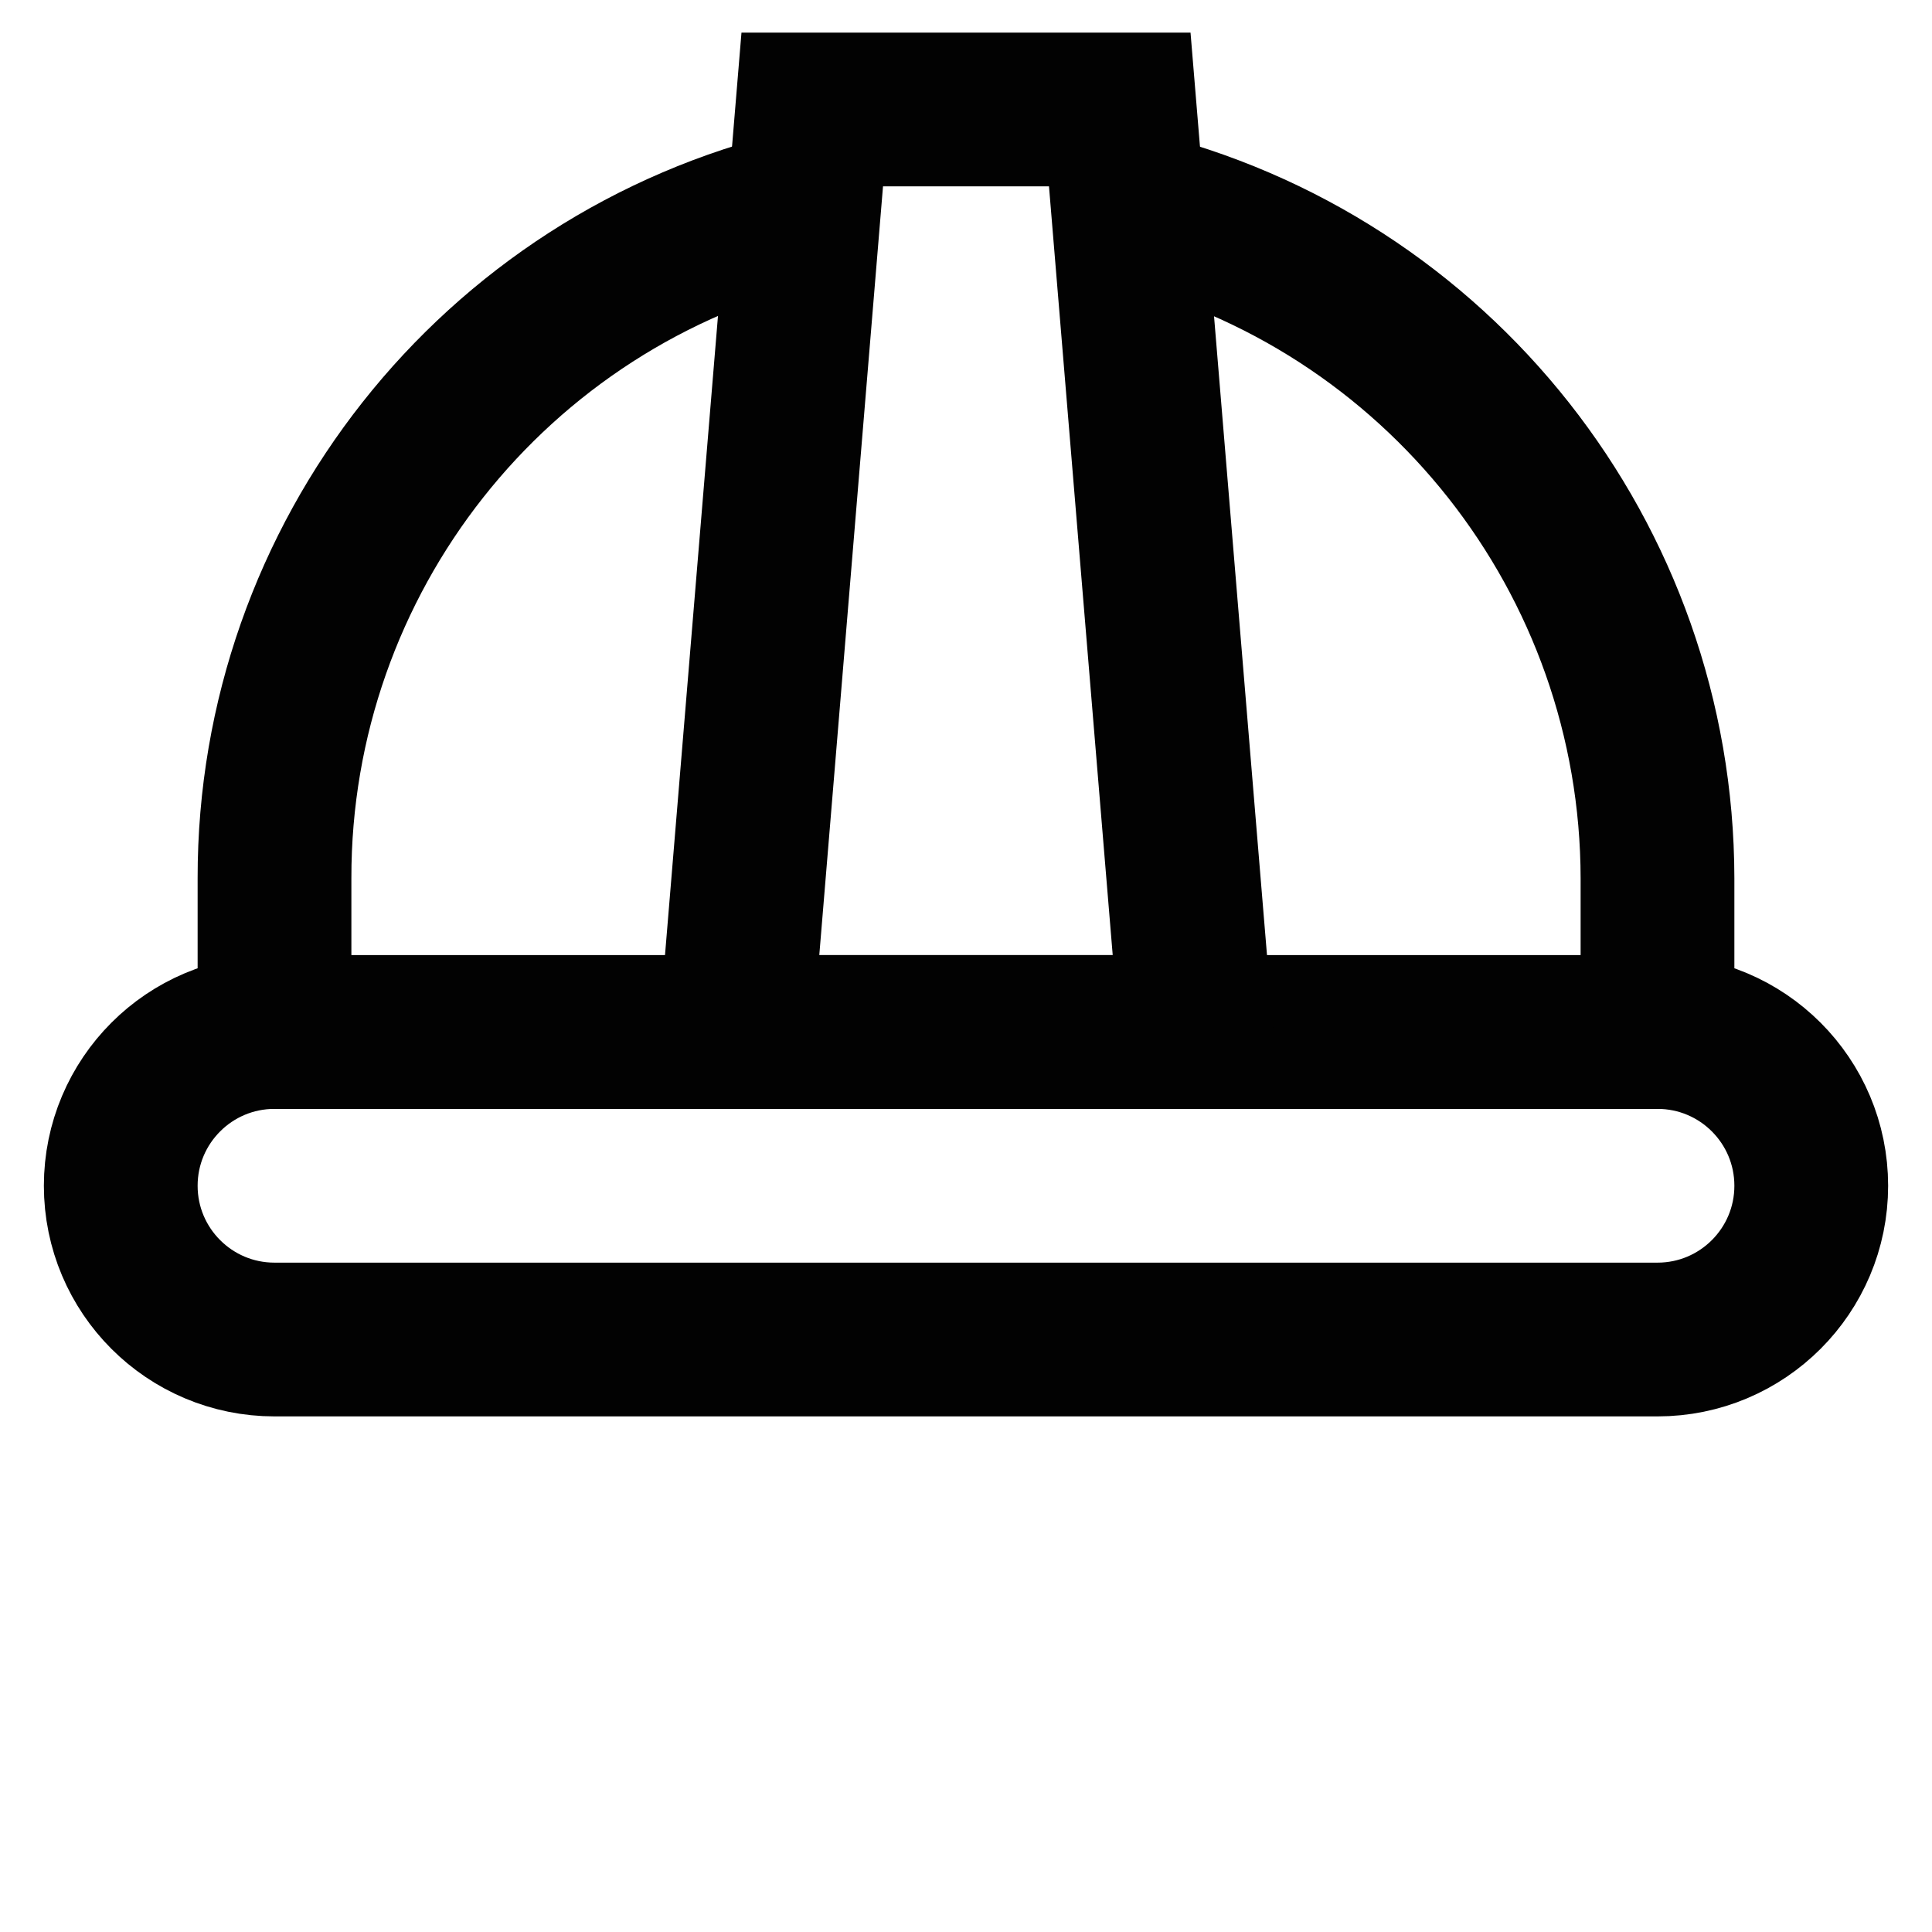
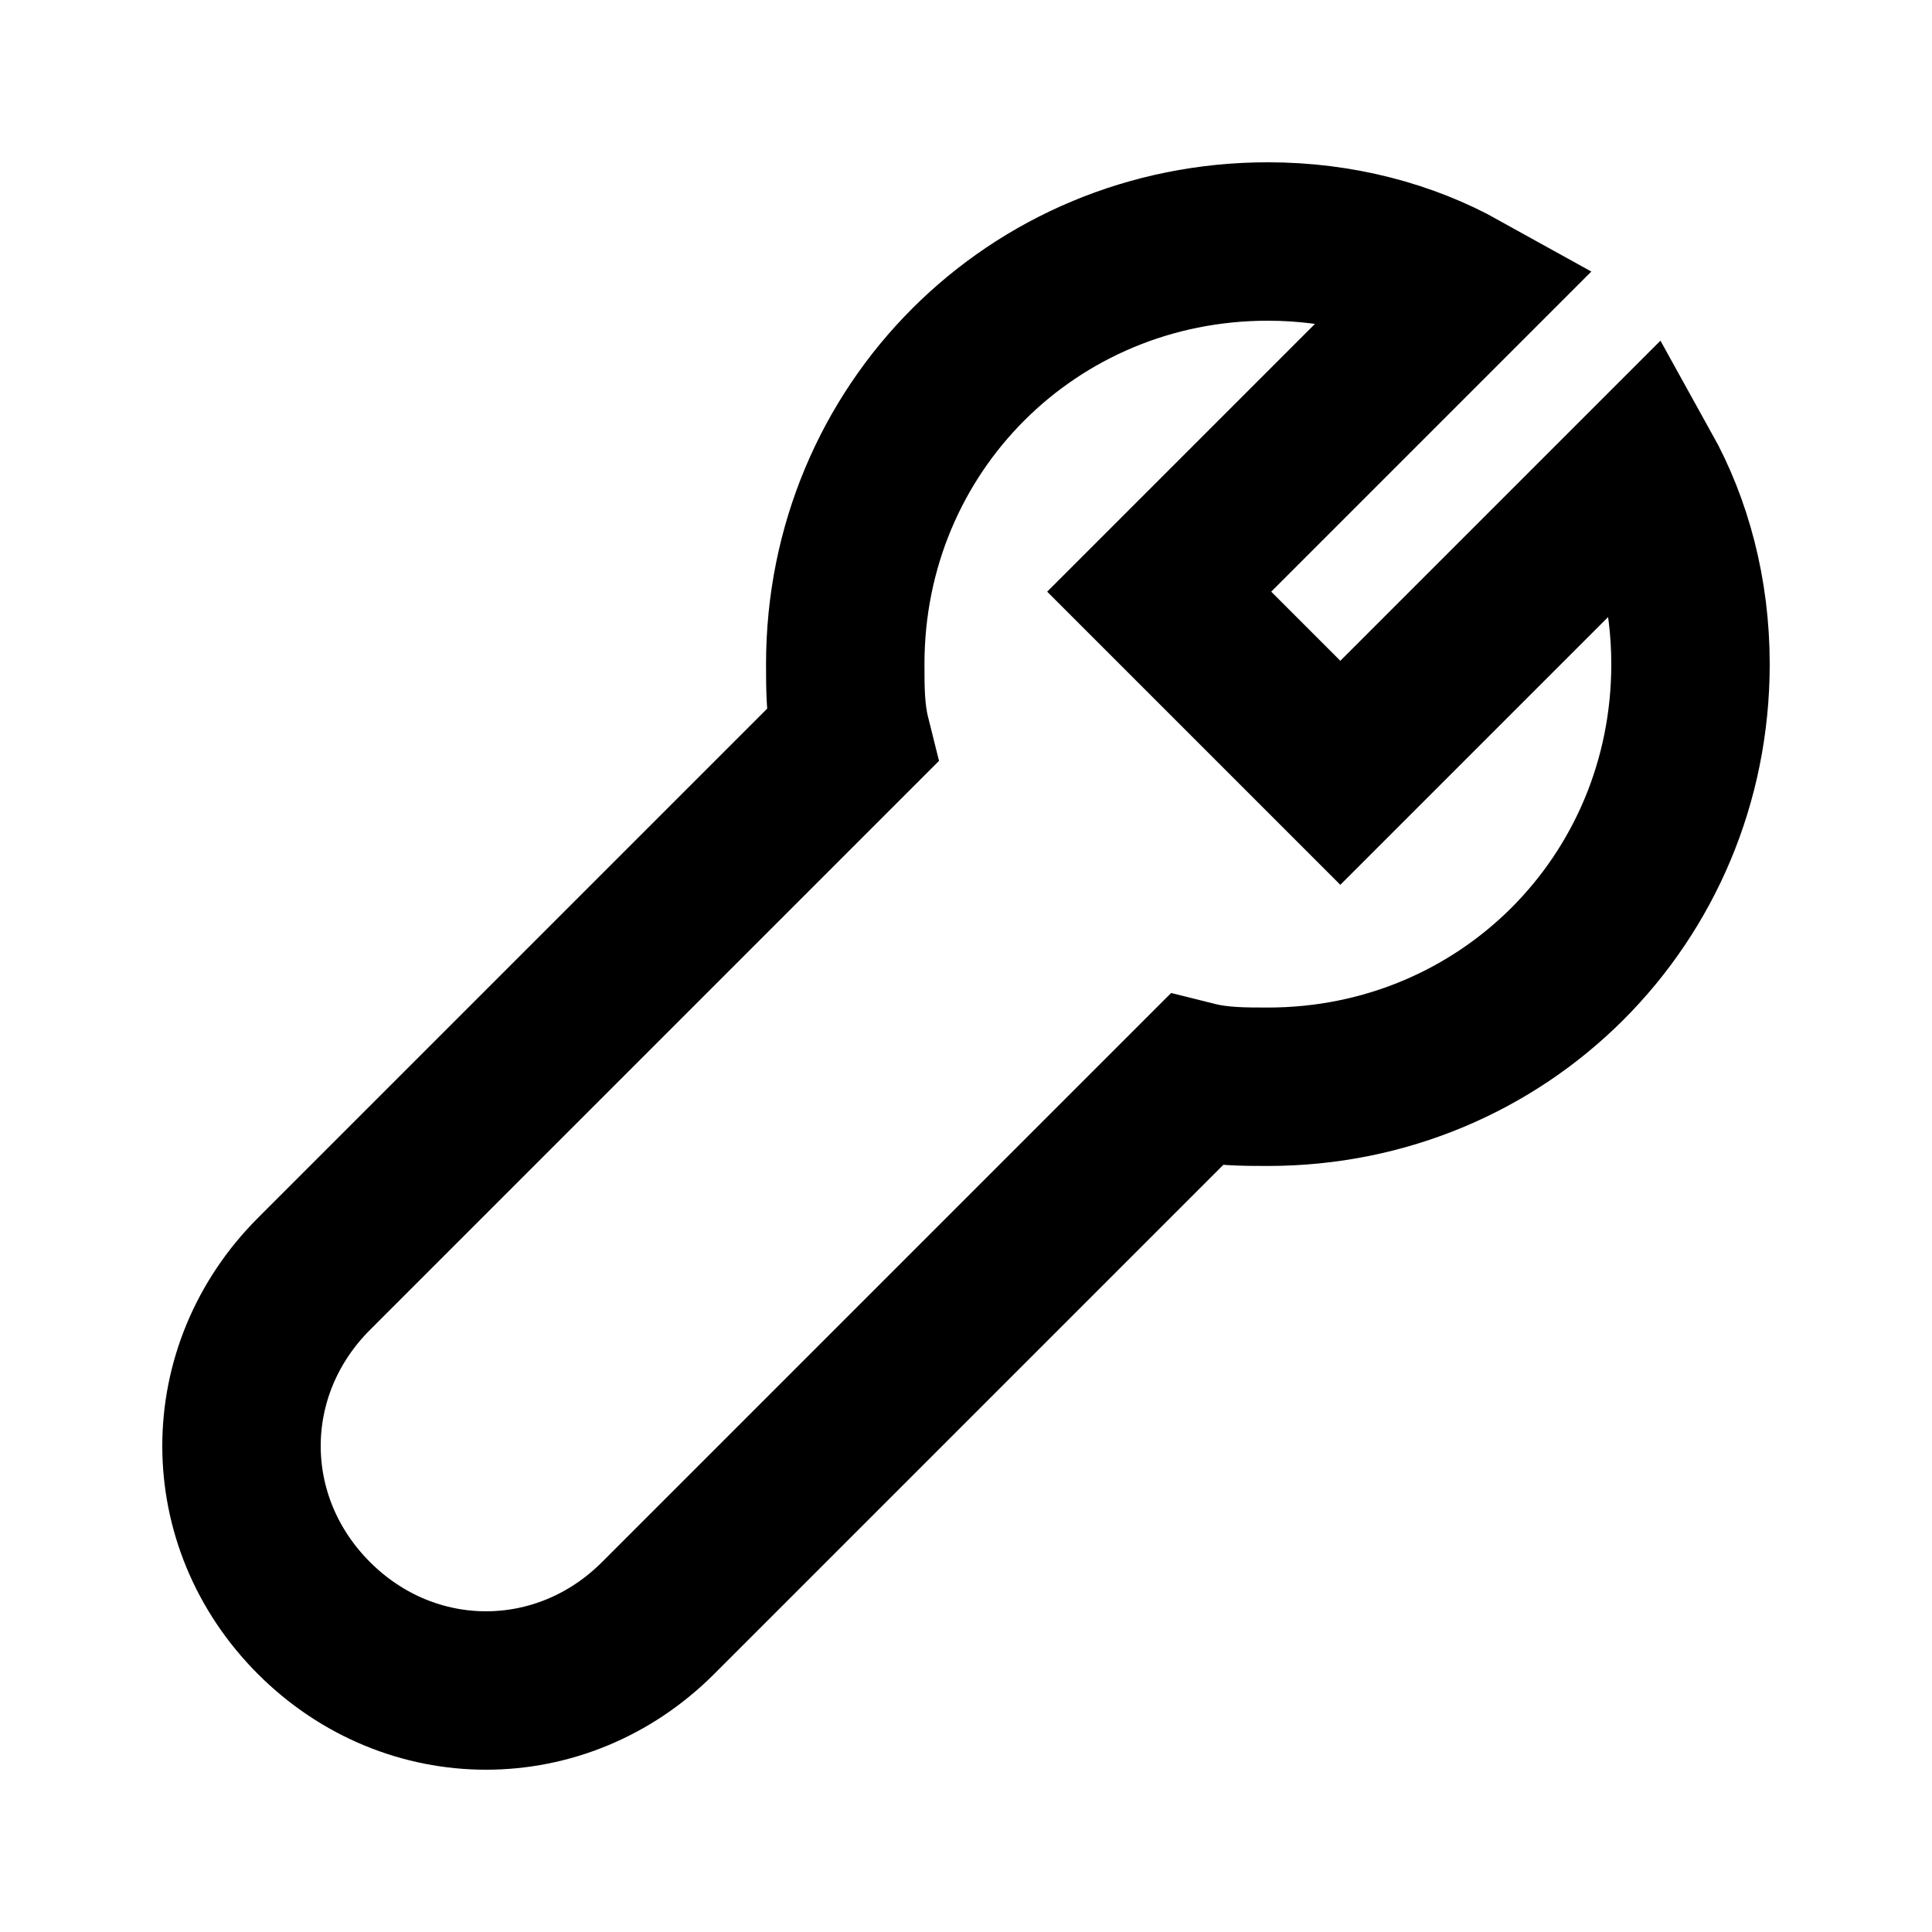
- <svg xmlns="http://www.w3.org/2000/svg" width="64px" height="64px" viewBox="0 0 24 24" id="Layer_1" data-name="Layer 1" fill="#000000">
+ <svg xmlns="http://www.w3.org/2000/svg" version="1.1" id="Layer_1" viewBox="0 0 32.00 32.00" enable-background="new 0 0 32 32" xml:space="preserve" width="64px" height="64px" fill="#000000">
  <g id="SVGRepo_bgCarrier" stroke-width="0" />
  <g id="SVGRepo_tracerCarrier" stroke-linecap="round" stroke-linejoin="round" />
  <g id="SVGRepo_iconCarrier">
-     <defs>
-       <style>.cls-1{fill:none;stroke:#020202;stroke-miterlimit:10;stroke-width:1.91px;}</style>
-     </defs>
-     <path class="cls-1" d="M14,2.56a8.6,8.6,0,0,1,6.59,8.35v1.91H3.41V10.91A8.57,8.57,0,0,1,10,2.56" />
-     <rect class="cls-1" x="1.5" y="12.82" width="21" height="3.82" rx="1.91" />
-     <polygon class="cls-1" points="14.86 12.82 9.14 12.82 10.09 1.36 13.91 1.36 14.86 12.82" />
+     <path fill="none" stroke="#000000" stroke-width="2.624" stroke-miterlimit="10" d="M22.2,12.8l-3-3l5-5C23.3,4.3,22.2,4,21,4 c-3.9,0-7,3.1-7,7c0,0.4,0,0.8,0.1,1.2c-2.9,2.9-8.3,8.3-8.9,8.9c-1.6,1.6-1.6,4.1,0,5.7c1.6,1.6,4.1,1.6,5.7,0c0.6-0.6,6-6,8.9-8.9 C20.2,18,20.6,18,21,18c3.9,0,7-3.1,7-7c0-1.2-0.3-2.3-0.8-3.2L22.2,12.8z" />
  </g>
</svg>
